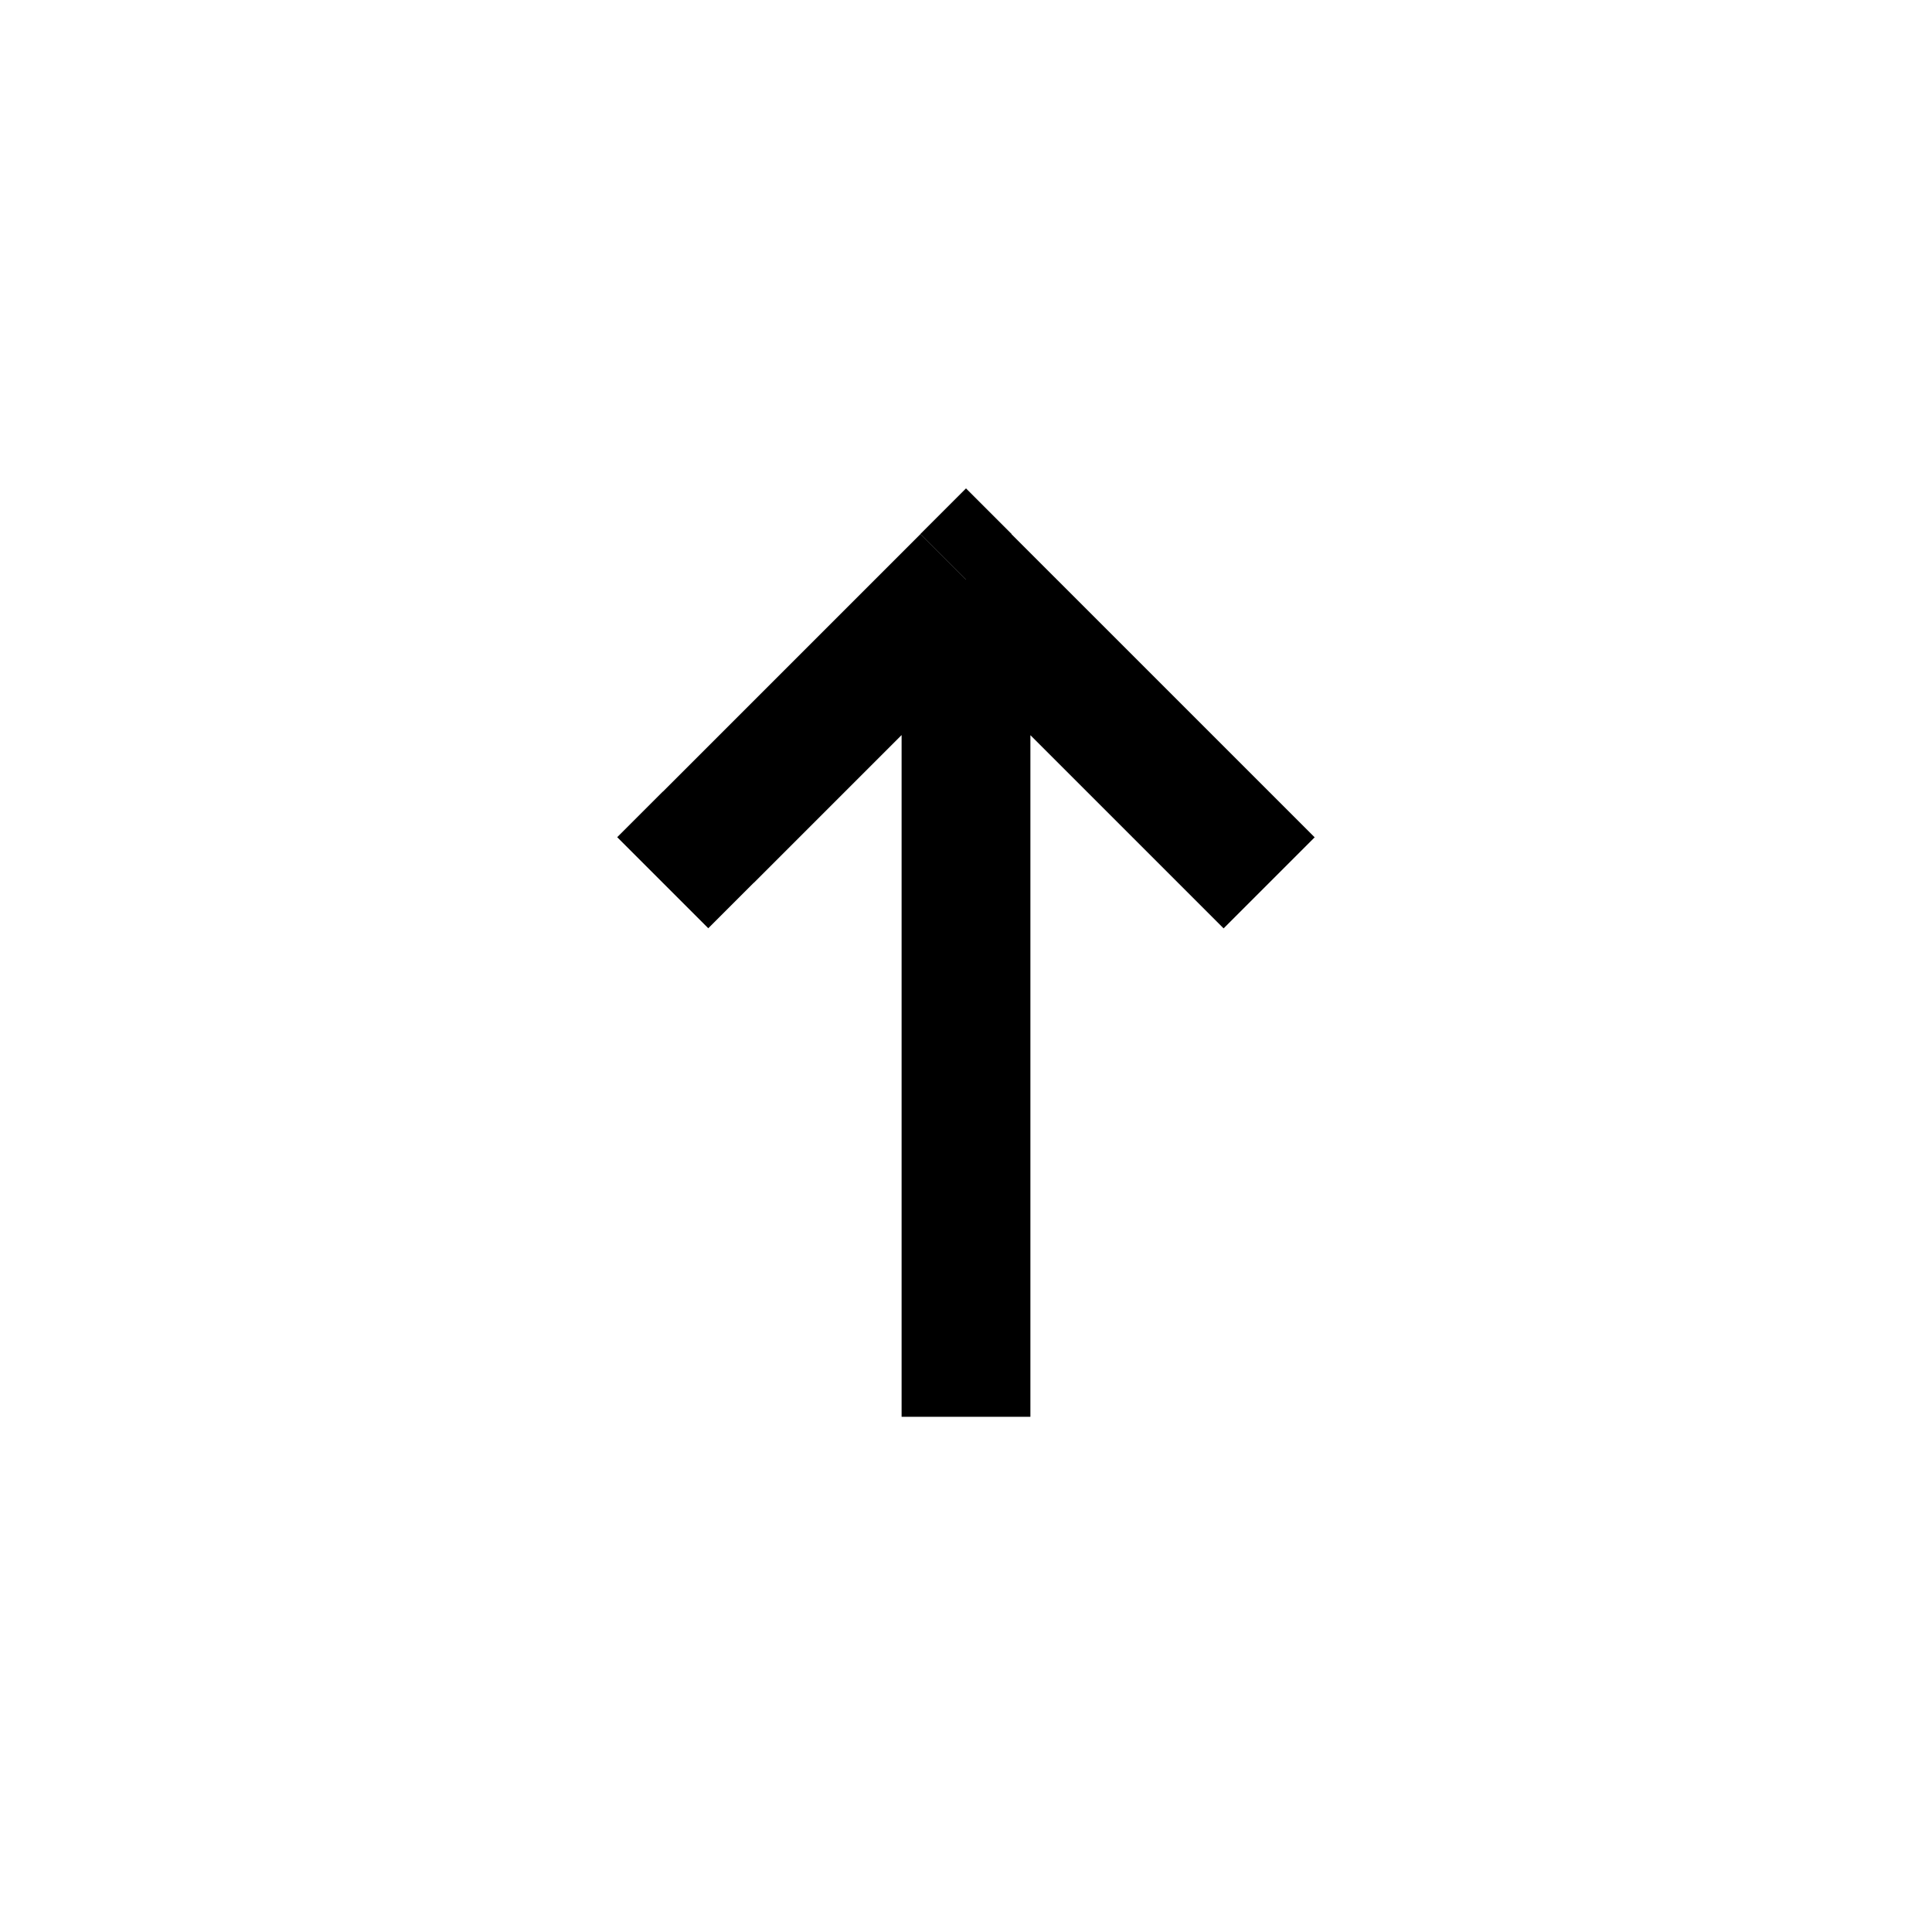
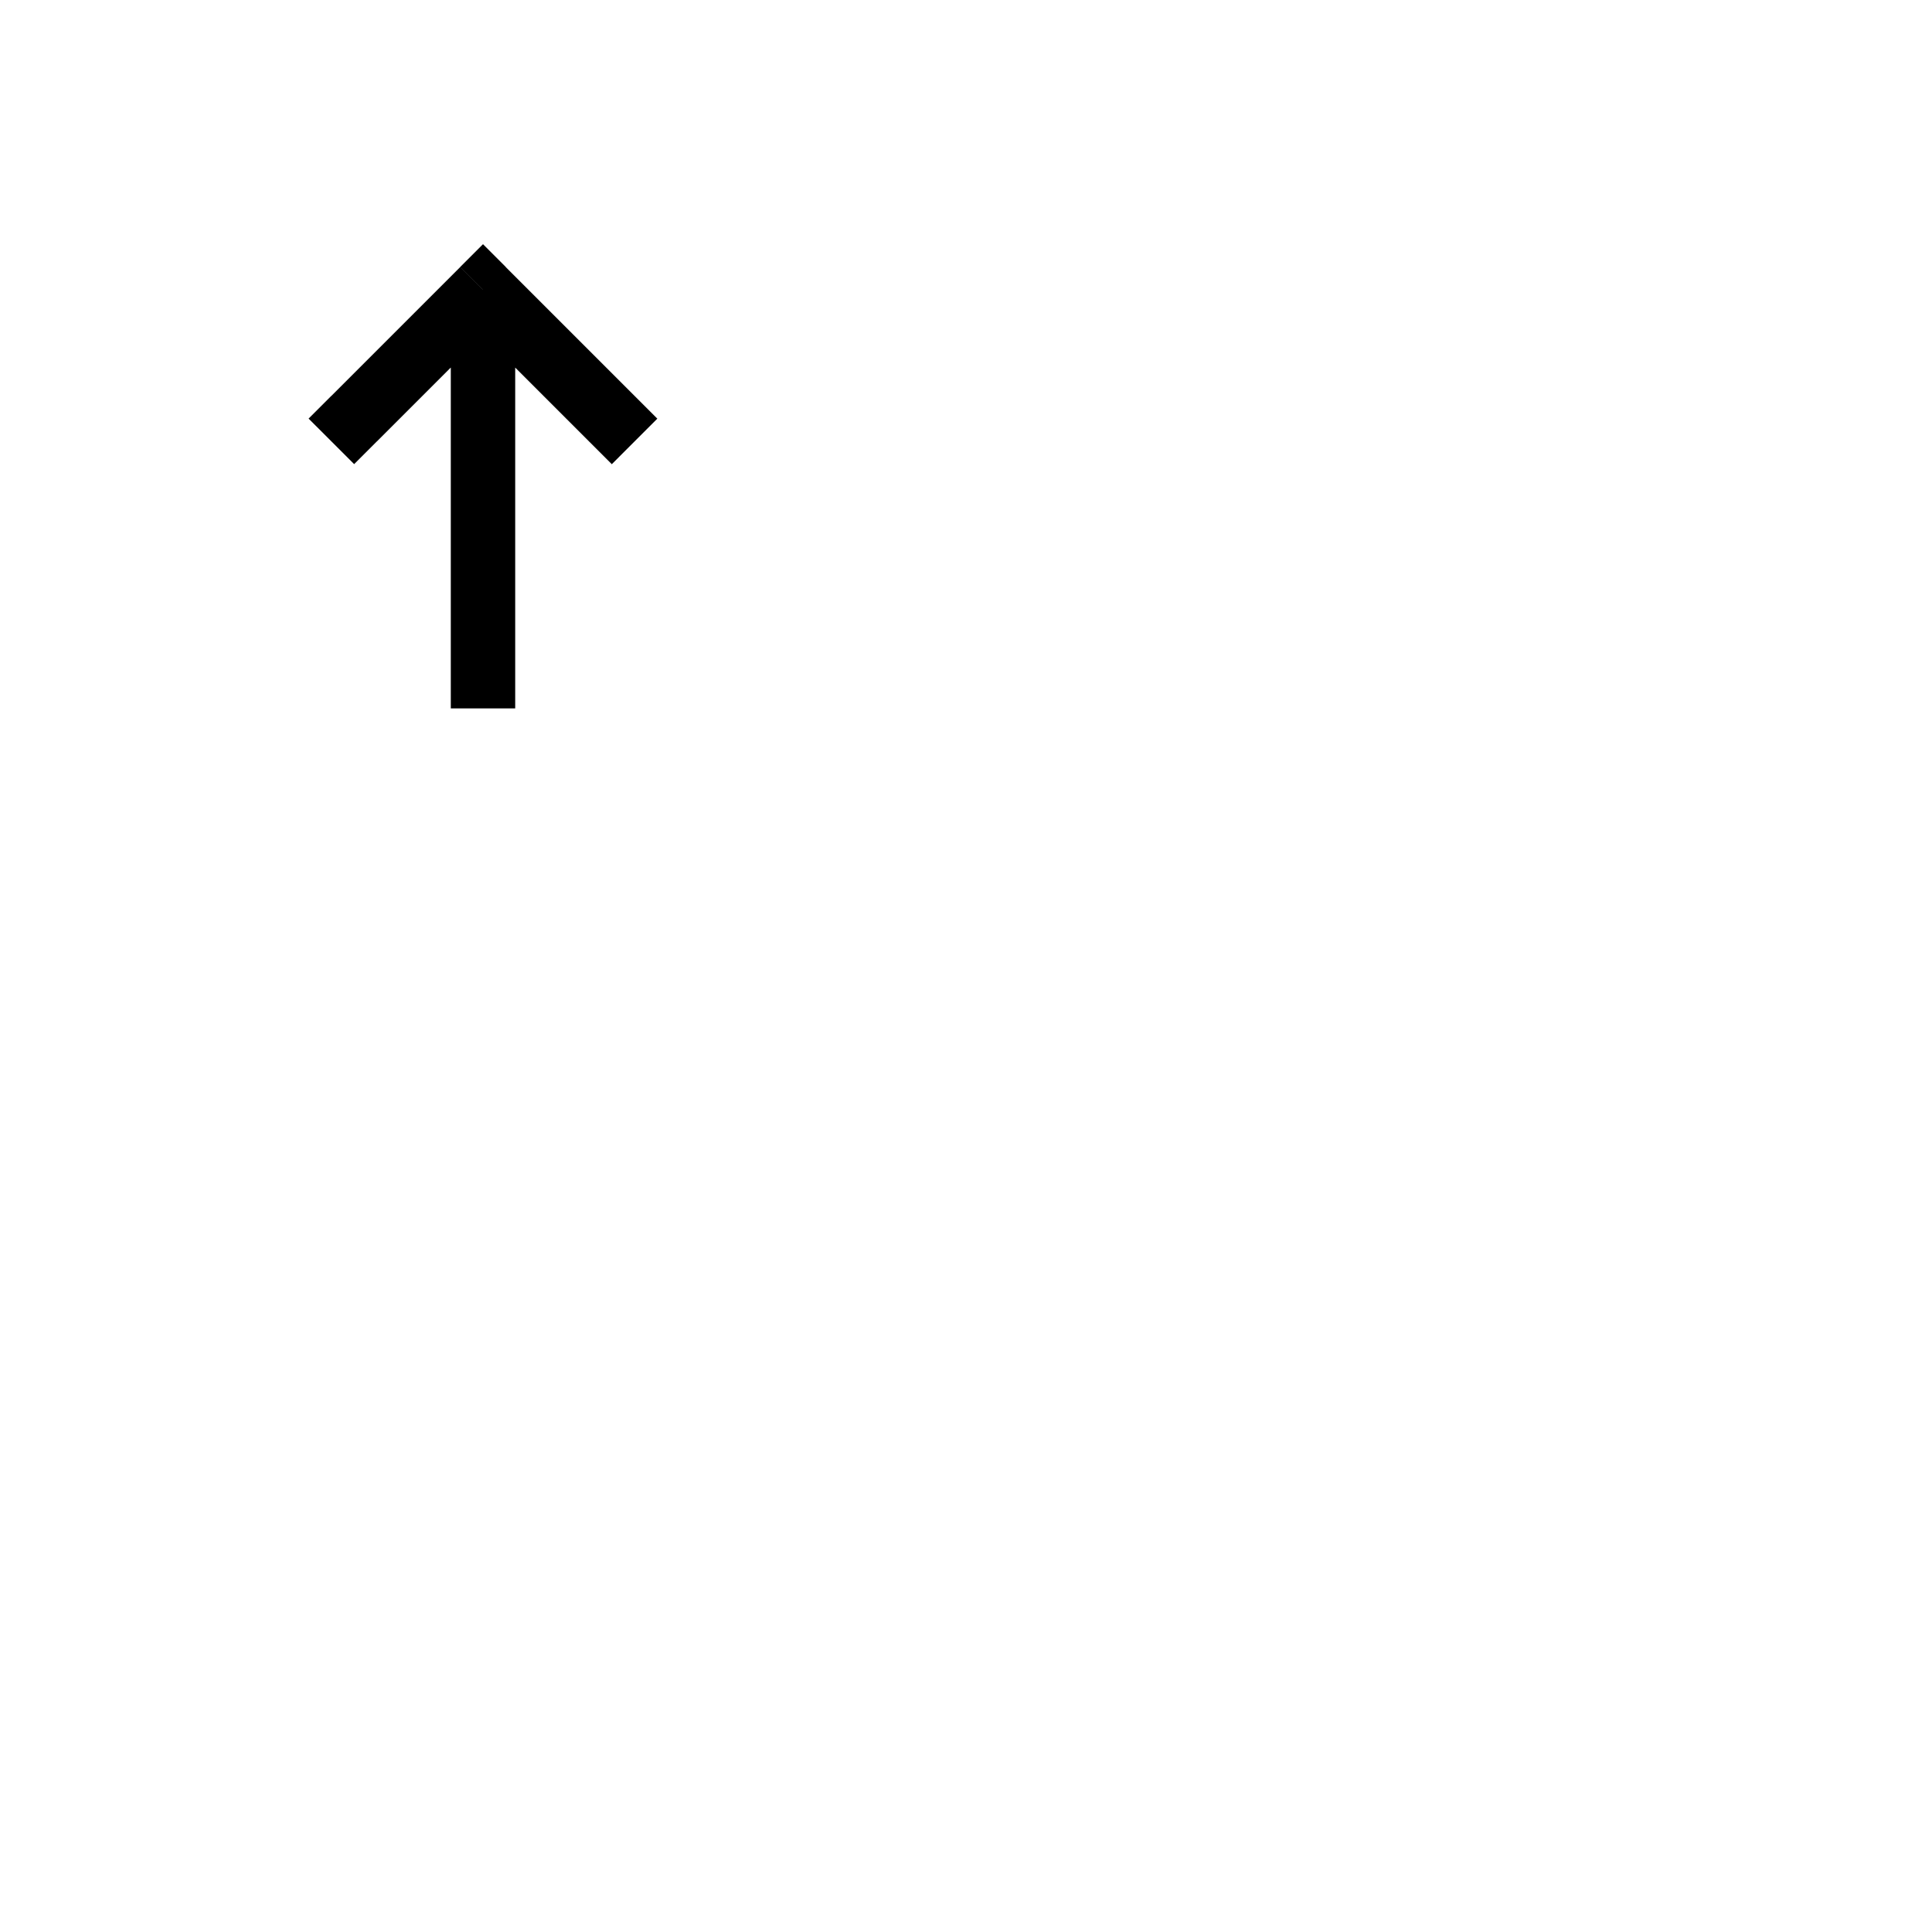
- <svg xmlns="http://www.w3.org/2000/svg" fill="none" height="15" viewBox="0 0 15 15" width="15">
+ <svg xmlns="http://www.w3.org/2000/svg" fill="none" height="30" viewBox="0 0 30 30" width="30">
  <path d="m5.146 6.146-.354.354.707.707.354-.354zm2.354-1.646.354-.354-.354-.354-.354.354zm1.646 2.354.354.354.707-.707-.354-.354zm-3.293 0 2-2-.707-.707-2 2zm1.293-2 2 2 .707-.707-2-2zm-.146-.354v6.5h1v-6.5z" fill="#000" />
</svg>
